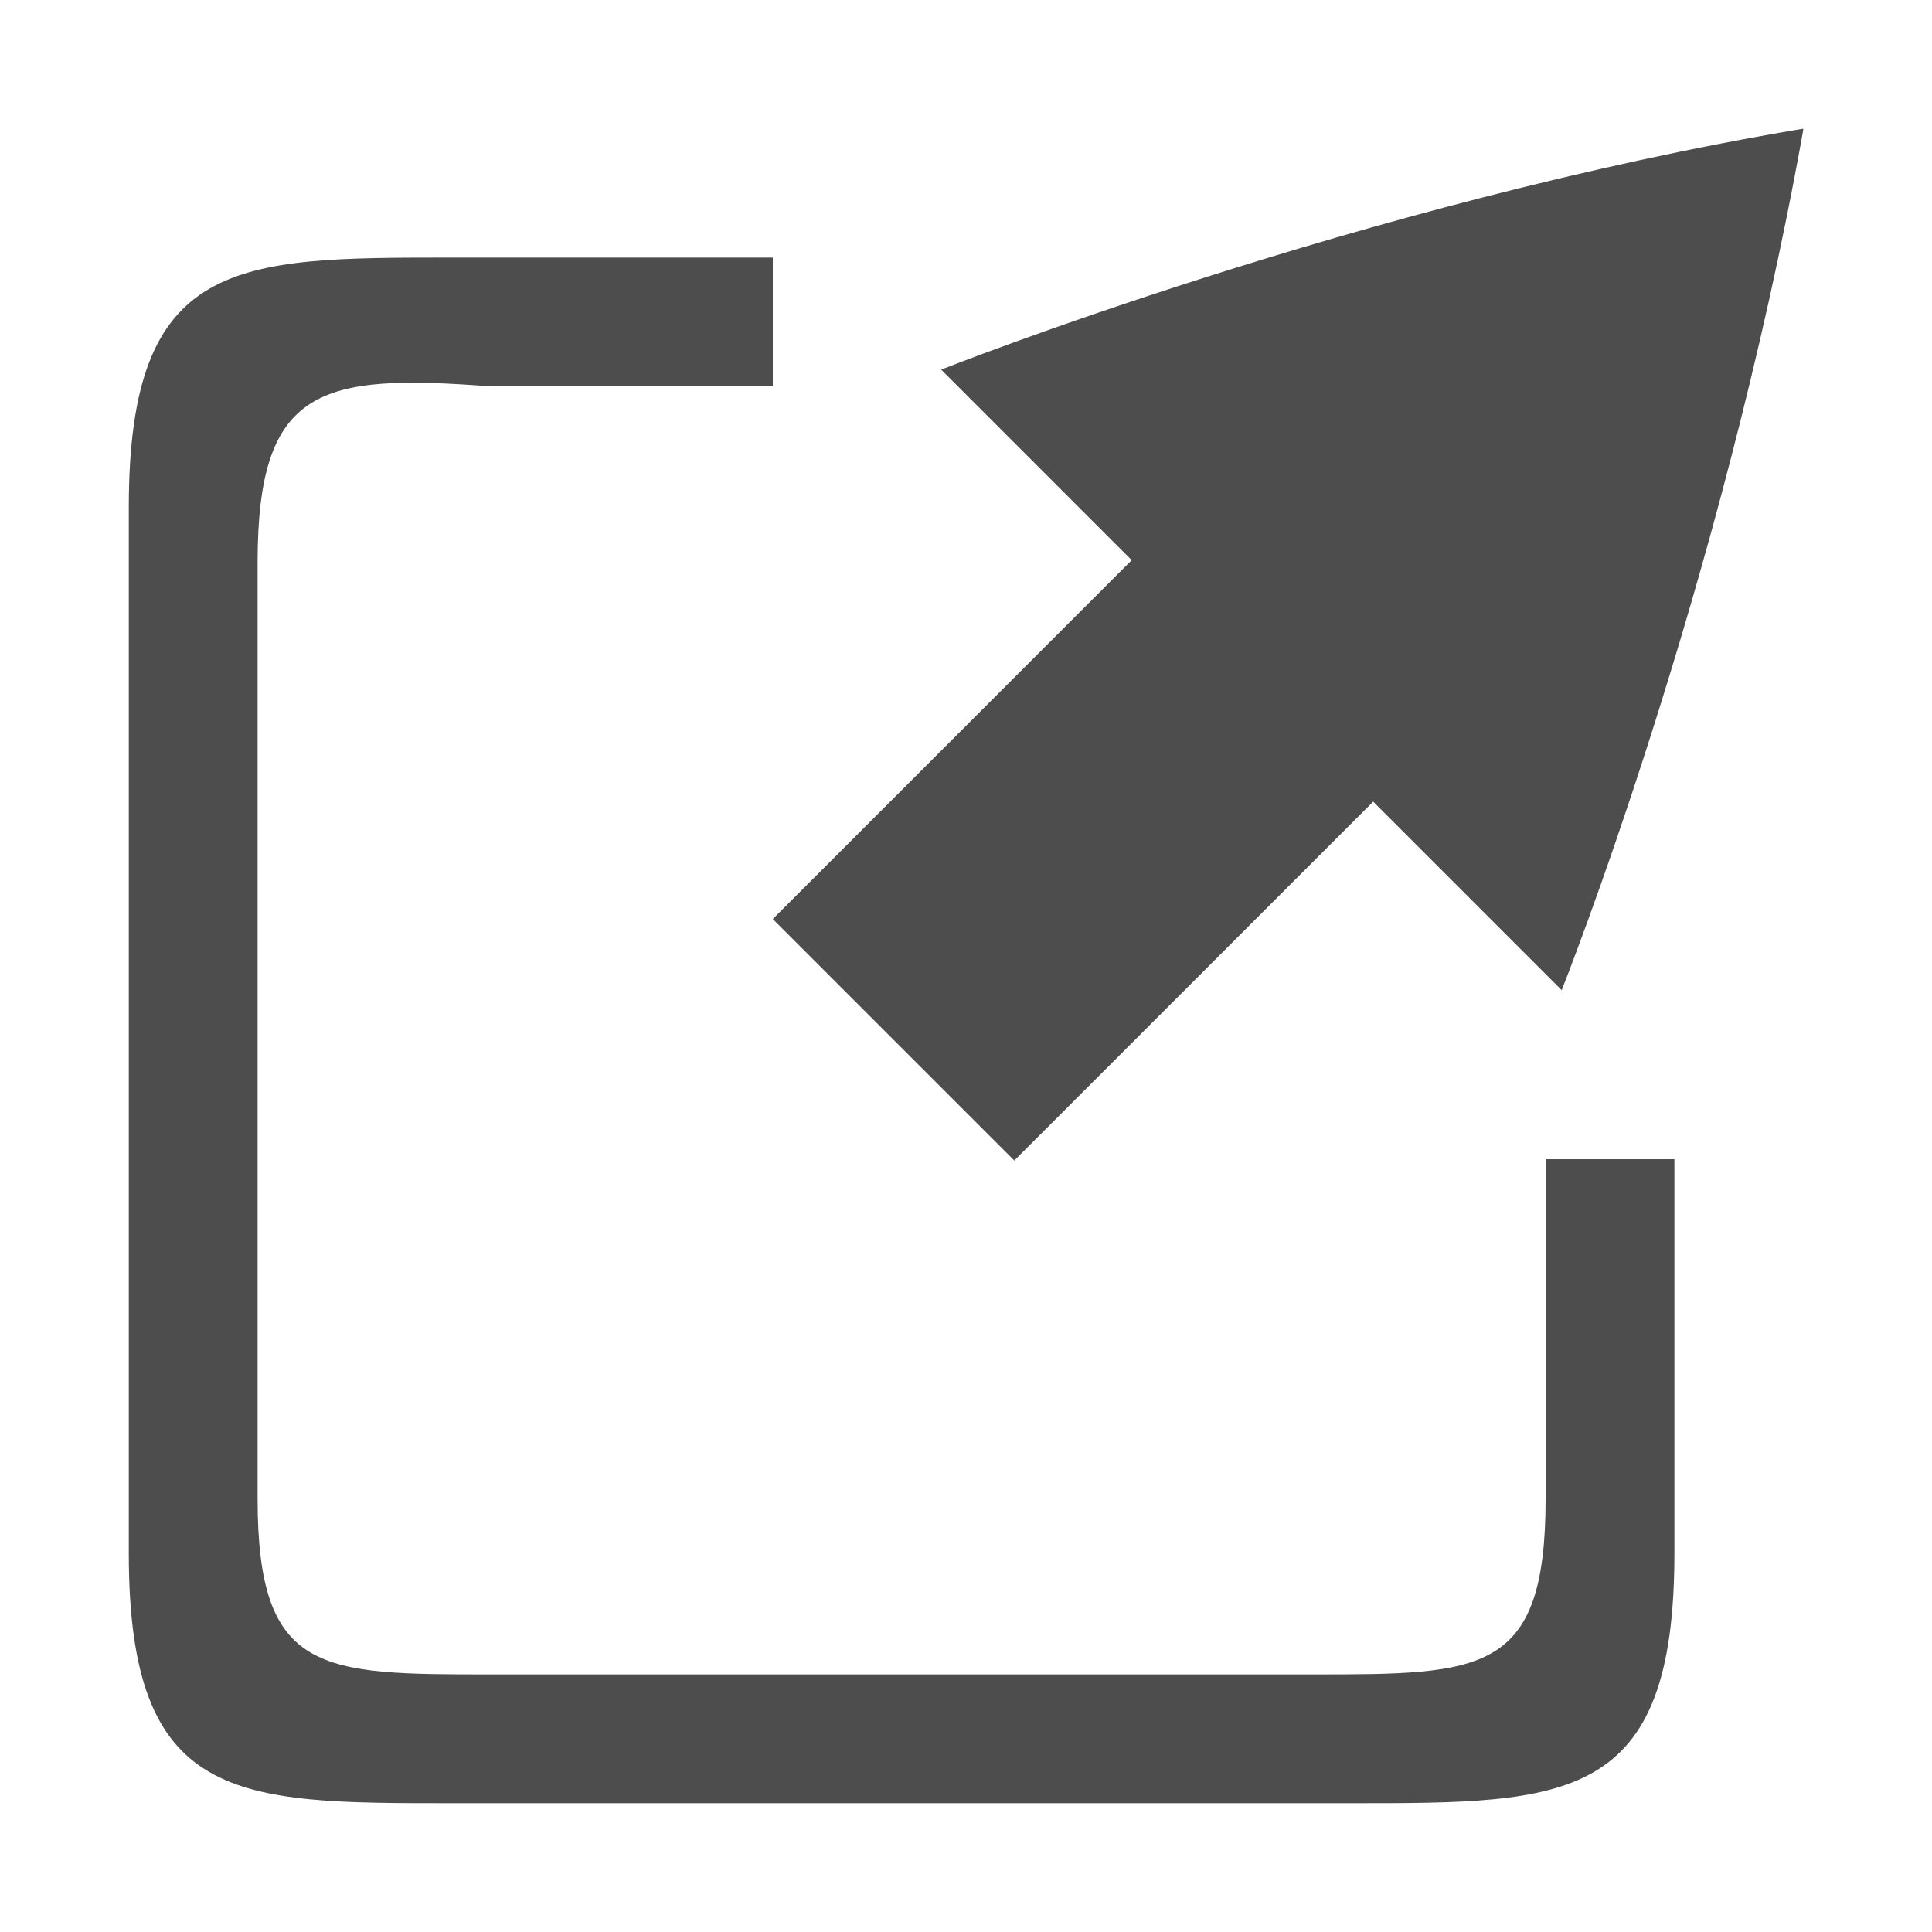
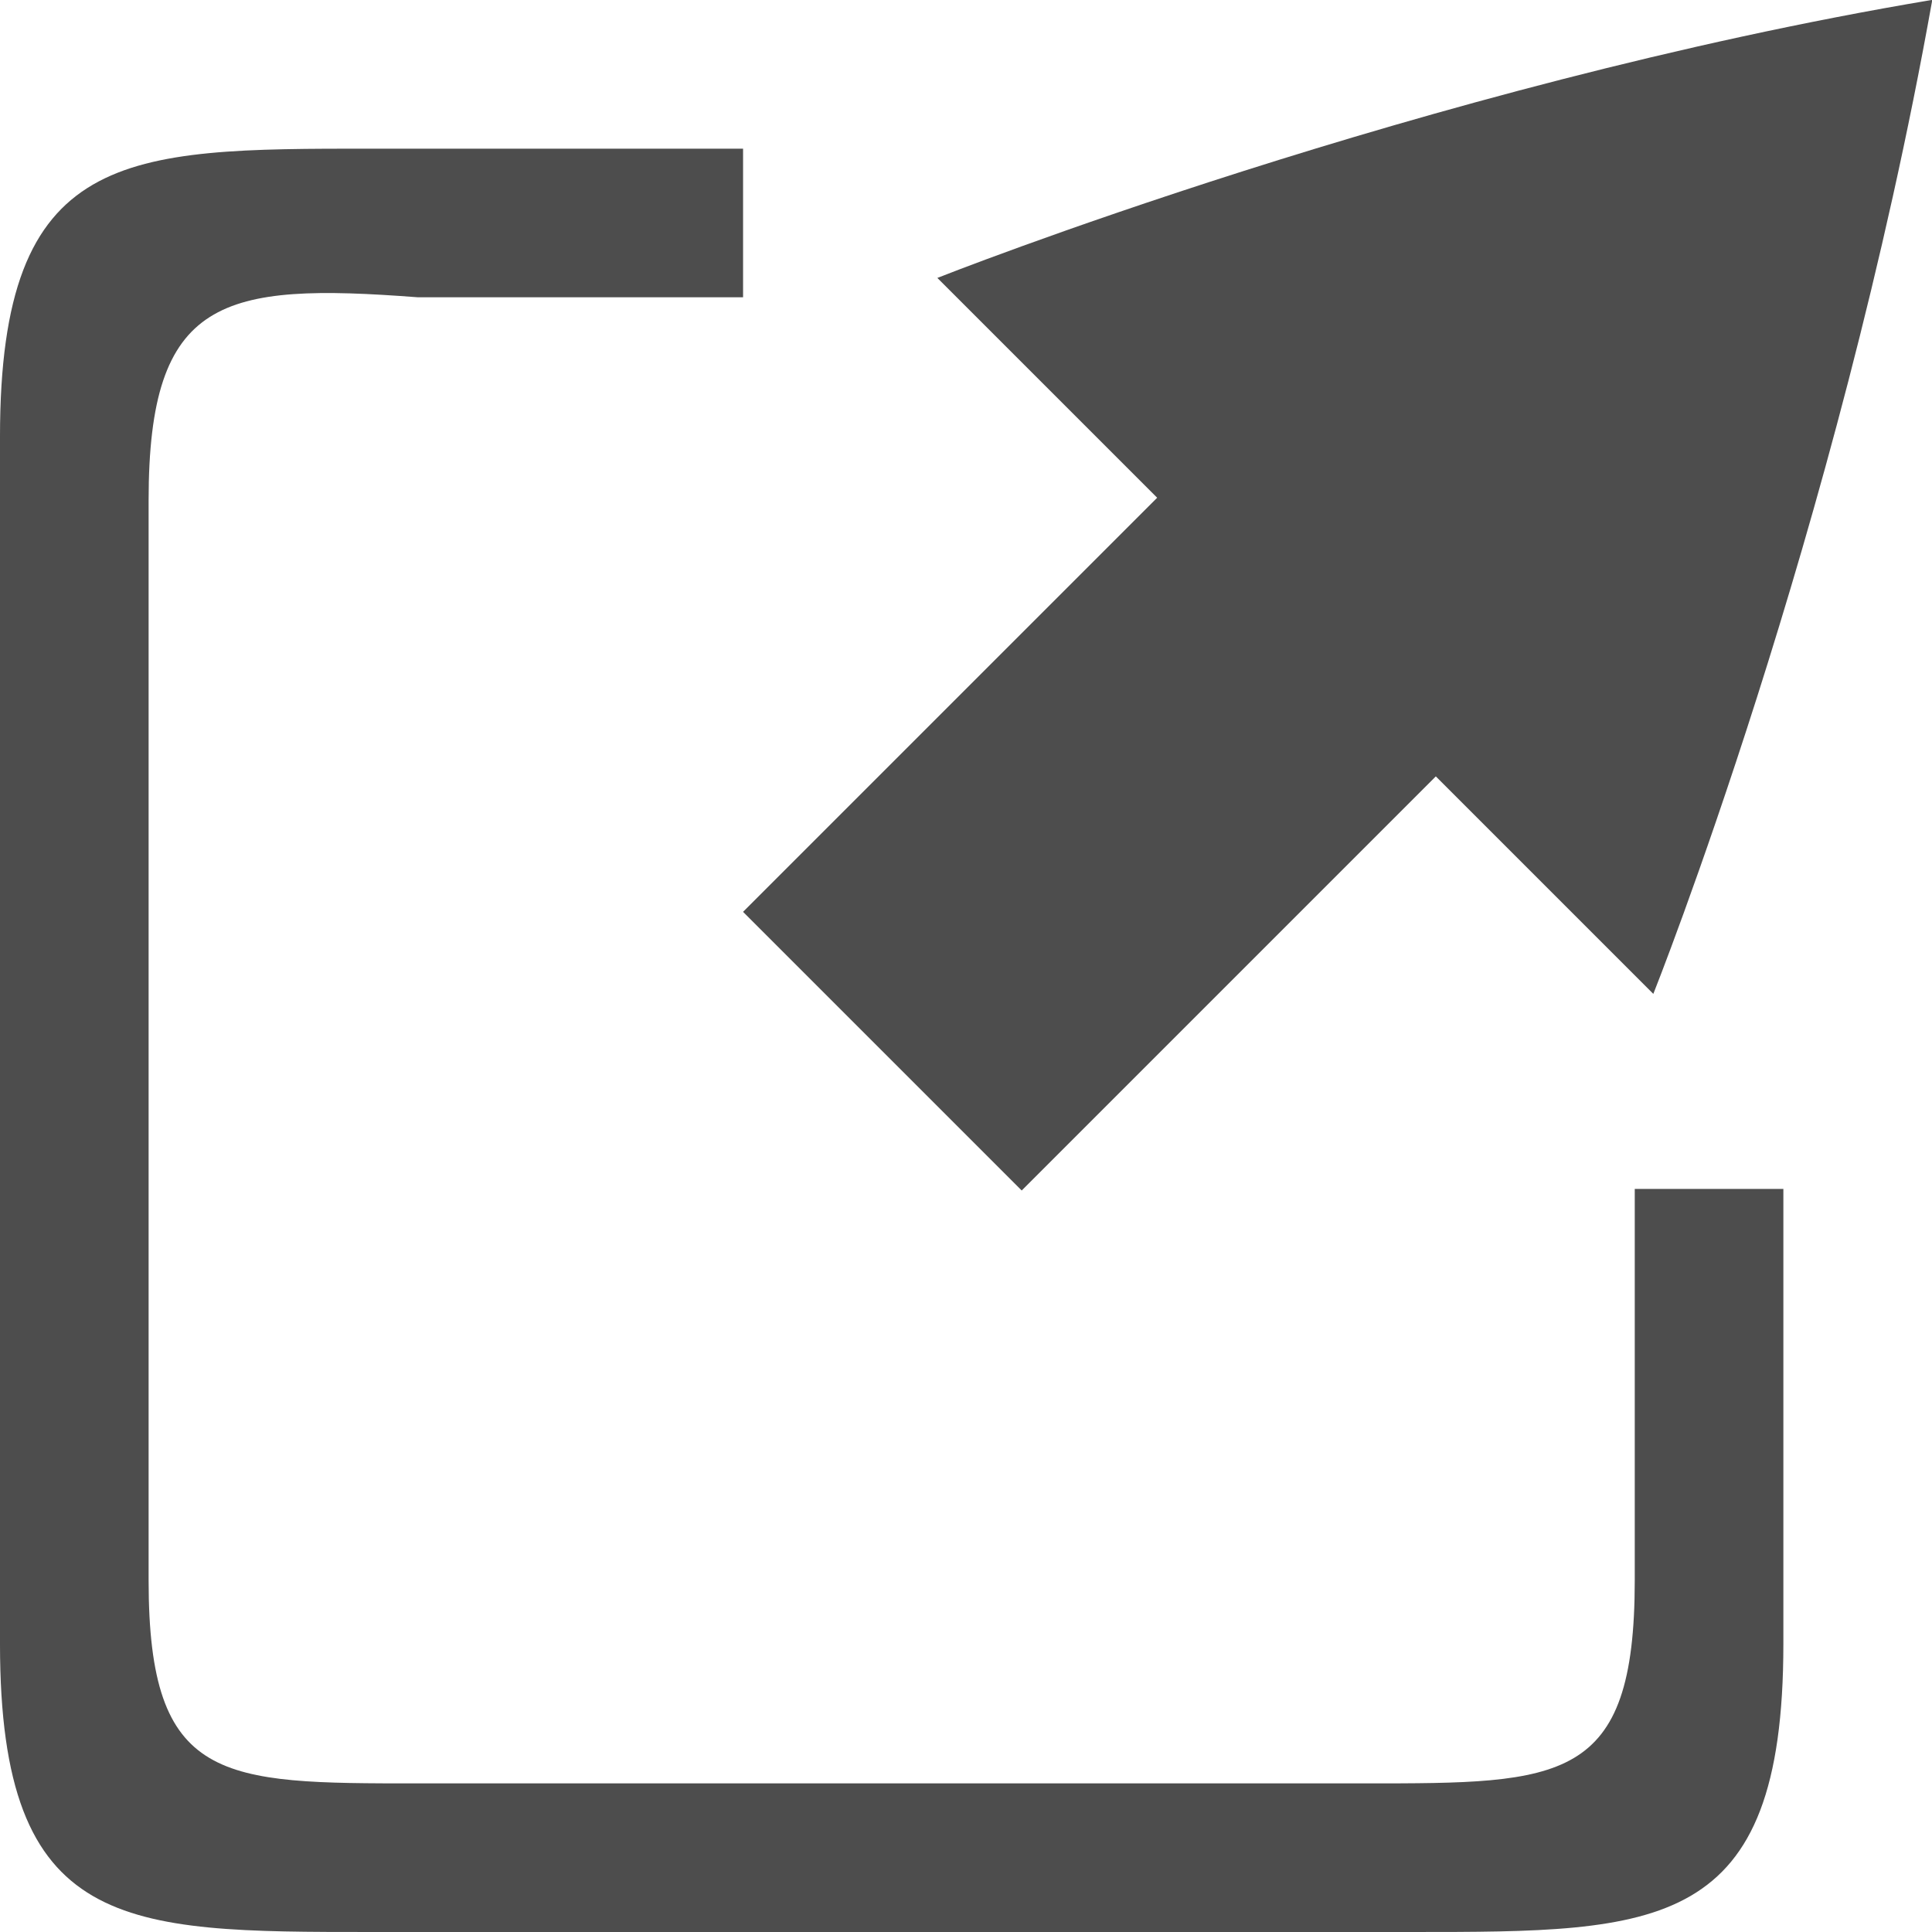
- <svg xmlns="http://www.w3.org/2000/svg" width="90" height="90" id="svg4874" version="1.1" viewBox="0 0 90 90">
+ <svg xmlns="http://www.w3.org/2000/svg" width="256" height="256" id="svg4874" version="1.1" viewBox="0 0 256 256">
  <defs id="defs4876" />
-   <g id="layer1" transform="translate(67.85715,-84.50504)">
-     <g transform="matrix(0,-1,-1,0,373.5051,516.505)" id="g4845" style="display:inline">
-       <g transform="matrix(0,-1,-1,0,567.3622,615.3622)" id="g1311">
-         <g id="g1313" transform="matrix(1.875,0,0,1.875,-366,-1657.817)">
-           <rect transform="translate(0,804.3622)" y="152" x="288" height="48" width="48" id="rect1315" style="opacity:0.212;fill:none;stroke:none" />
-         </g>
-         <path style="font-size:15px;font-style:normal;font-variant:normal;font-weight:normal;font-stretch:normal;text-align:center;line-height:125%;letter-spacing:0px;word-spacing:0px;writing-mode:lr-tb;text-anchor:middle;fill:#4d4d4d;fill-opacity:1;stroke:none;display:inline;font-family:Ubuntu;-inkscape-font-specification:Ubuntu" d="M 21,12 C 11,12 6,12 6,23.627 L 6,72.373 C 6,84 11,84 21,84 l 42,0 c 10,0 15,2.07e-4 15,-11.627 L 78,54 72,54 72,69.809 C 72,78.001 69.066,78 61.133,78 L 22.867,78 C 14.934,78 12,78.001 12,69.809 L 12,26.191 C 12,17.999 14.957,17.398 22.867,18 L 36,18 36,12 Z" transform="translate(174,135.3622)" id="path4098" />
-         <path style="color:#000000;fill:#4d4d4d;fill-opacity:1;fill-rule:nonzero;stroke:none;stroke-width:4;marker:none;visibility:visible;display:inline;overflow:visible;enable-background:accumulate" d="M 83.969 6 C 63.45 9.443 43.844 17.219 43.844 17.219 L 52.719 26.094 L 36 42.812 L 47.25 54.062 L 63.969 37.344 L 72.75 46.125 C 72.75 46.125 80.172 27.51 84 6.062 C 83.997 6.059 84.002 6.037 84 6.031 C 83.997 6.027 84.003 6.005 84 6 C 84 5.994 83.972 6.003 83.969 6 z " transform="translate(174,135.3622)" id="rect3765" />
-       </g>
+   <g id="layer1" transform="translate(67.85715,81.49496)">
+     <g id="g844" transform="matrix(1.153833,0,0,1.153815,-9.253432,-7.149761)">
+       <path id="path4098" d="m -8.124,-47.362 c -28.444,0 -42.667,-5.6e-4 -42.667,33.072 v 138.656 c 0,33.073 14.222,33.072 42.667,33.072 h 119.467 c 28.444,0 42.667,6e-4 42.667,-33.072 V 72.105 h -17.067 v 44.967 c 0,23.302 -8.347,23.3 -30.911,23.3 H -2.813 c -22.564,0 -30.911,0.002 -30.911,-23.3 V -6.995 c 0,-23.302 8.412,-25.013 30.911,-23.3 h 37.356 v -17.067 z" style="font-style:normal;font-variant:normal;font-weight:normal;font-stretch:normal;font-size:15px;line-height:125%;font-family:Ubuntu;-inkscape-font-specification:Ubuntu;text-align:center;letter-spacing:0px;word-spacing:0px;writing-mode:lr-tb;text-anchor:middle;display:inline;fill:#4d4d4d;fill-opacity:1;stroke:none;stroke-width:2.844" />
+       <path id="rect3765" d="m 170.987,-64.428 c -58.363,9.794 -114.133,31.911 -114.133,31.911 l 25.244,25.244 -47.556,47.556 32,32 47.556,-47.556 24.978,24.978 c 0,0 21.113,-52.951 32,-113.956 -0.009,-0.009 0.006,-0.072 0,-0.089 -0.009,-0.014 0.009,-0.075 0,-0.089 0,-0.017 -0.08,0.008 -0.089,0 z" style="color:#000000;display:inline;overflow:visible;visibility:visible;fill:#4d4d4d;fill-opacity:1;fill-rule:nonzero;stroke:none;stroke-width:11.378;marker:none;enable-background:accumulate" />
    </g>
  </g>
</svg>
